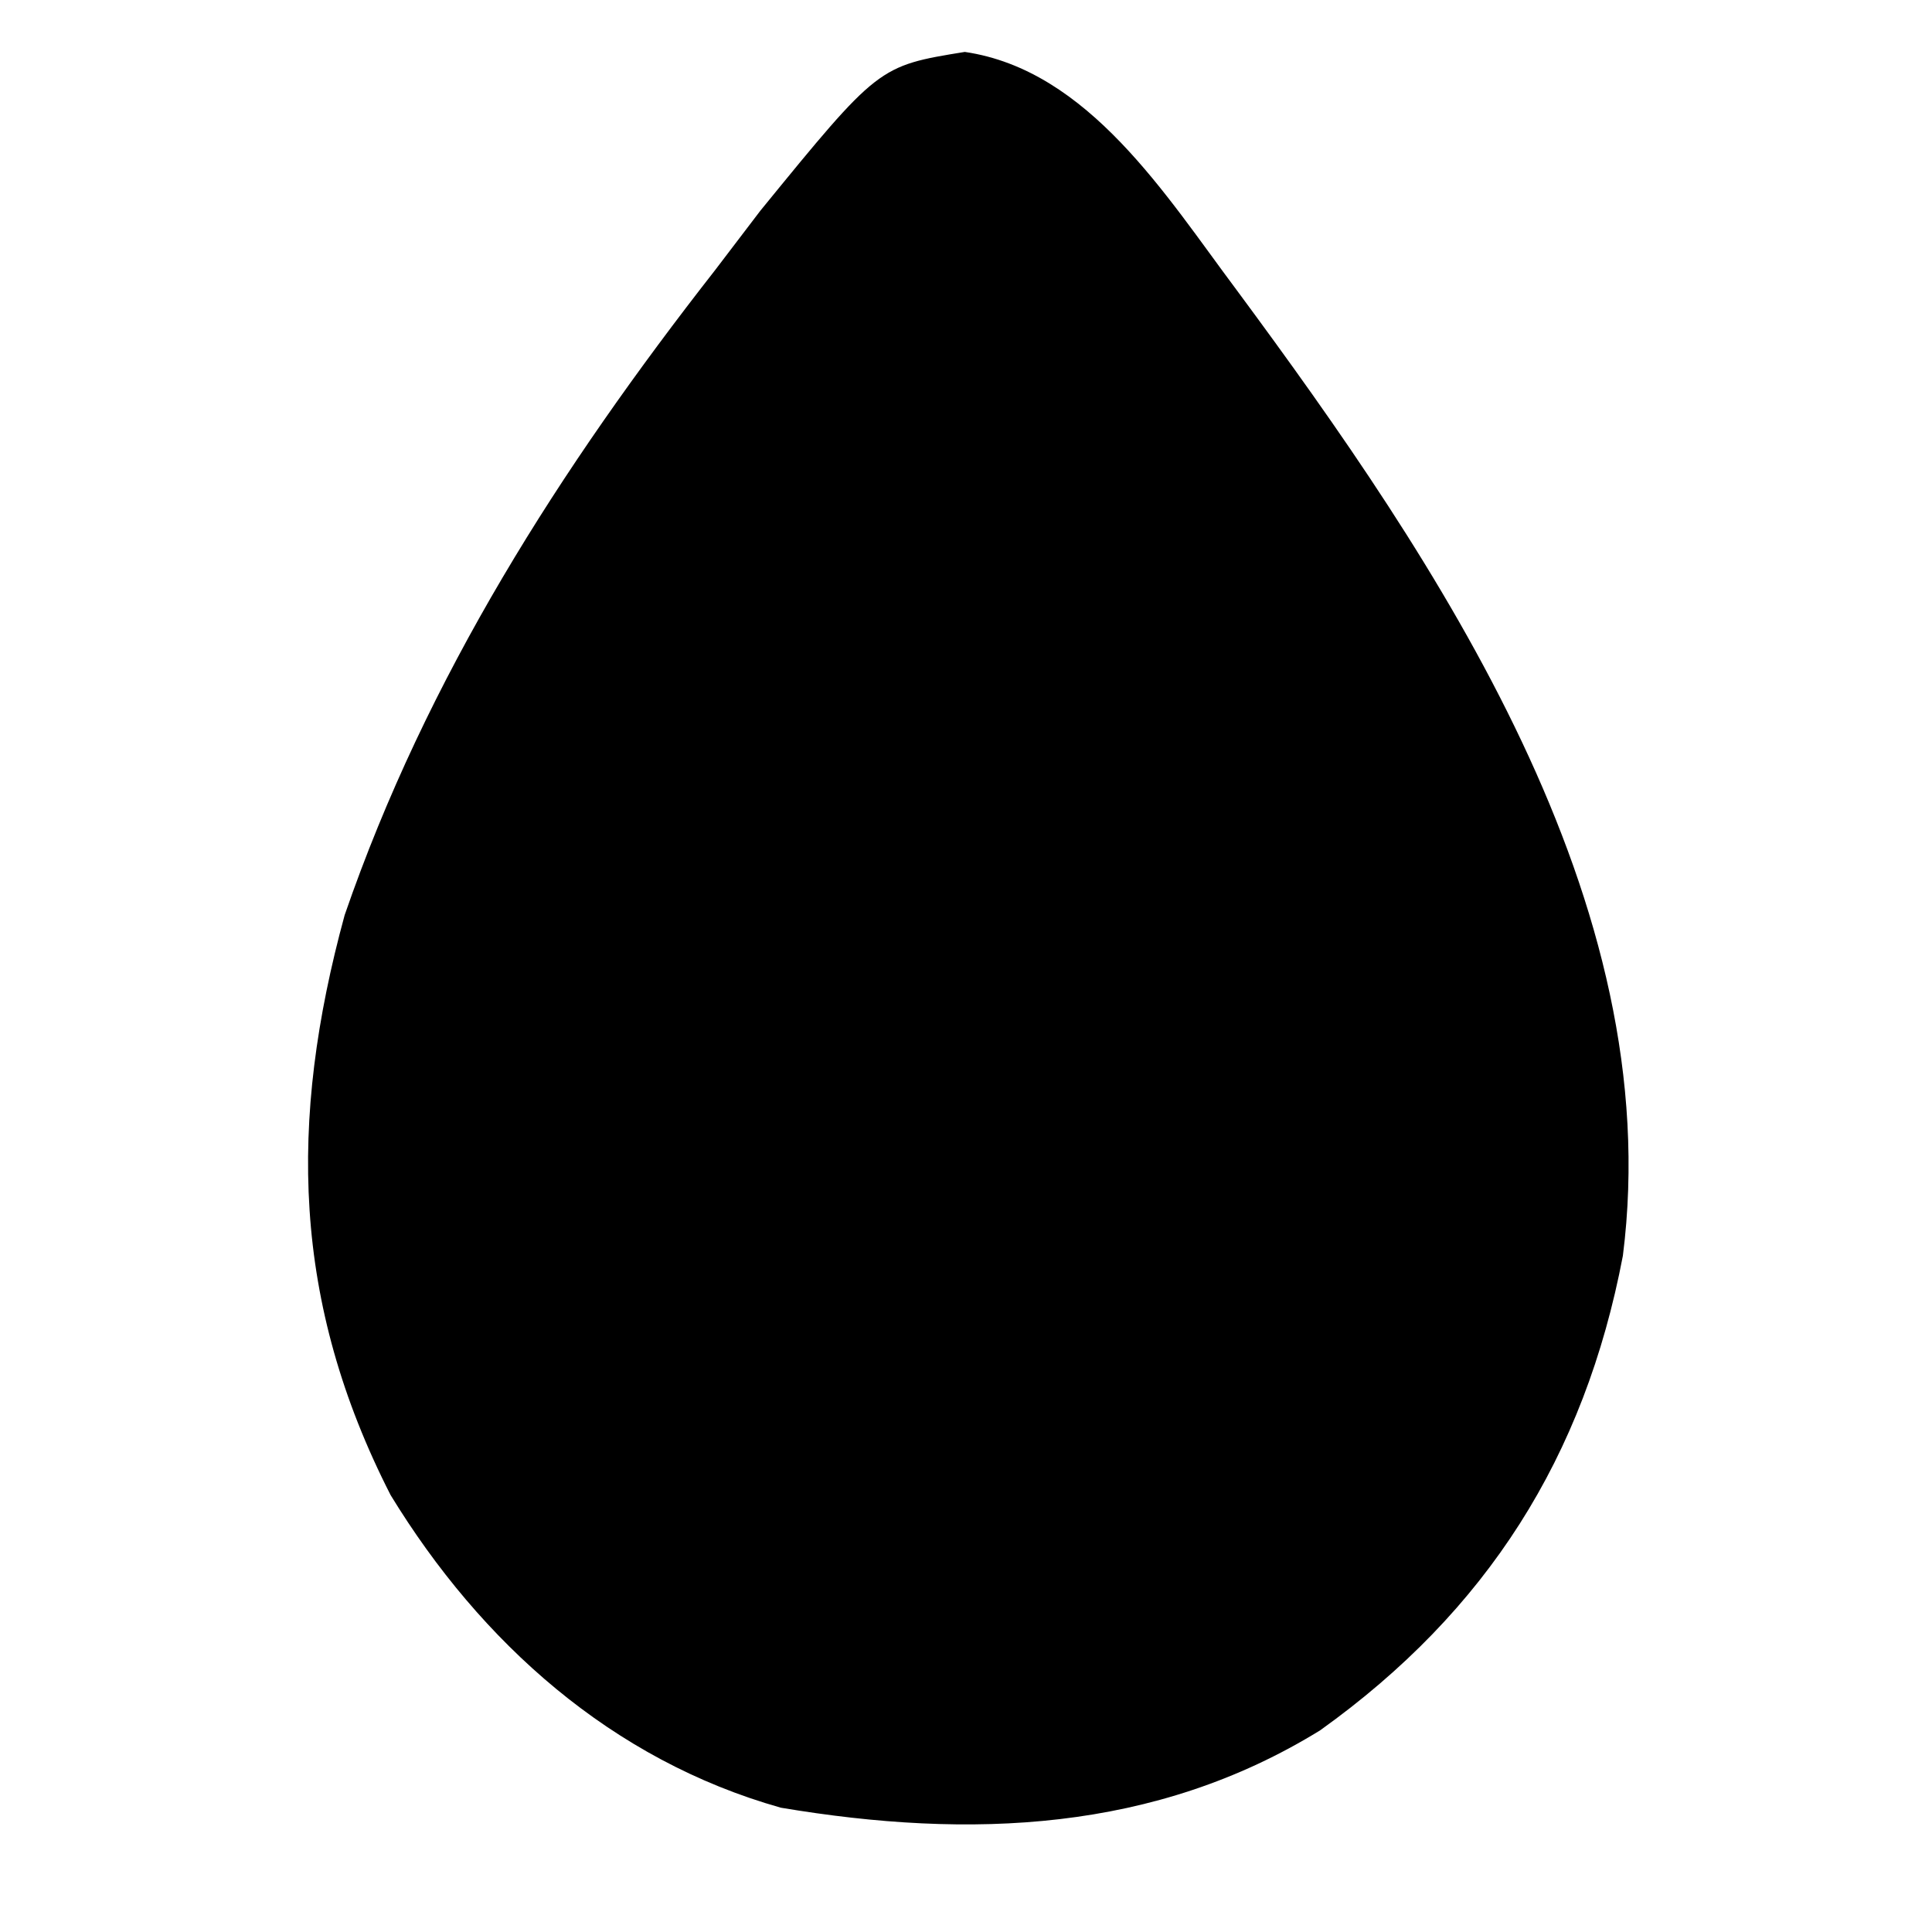
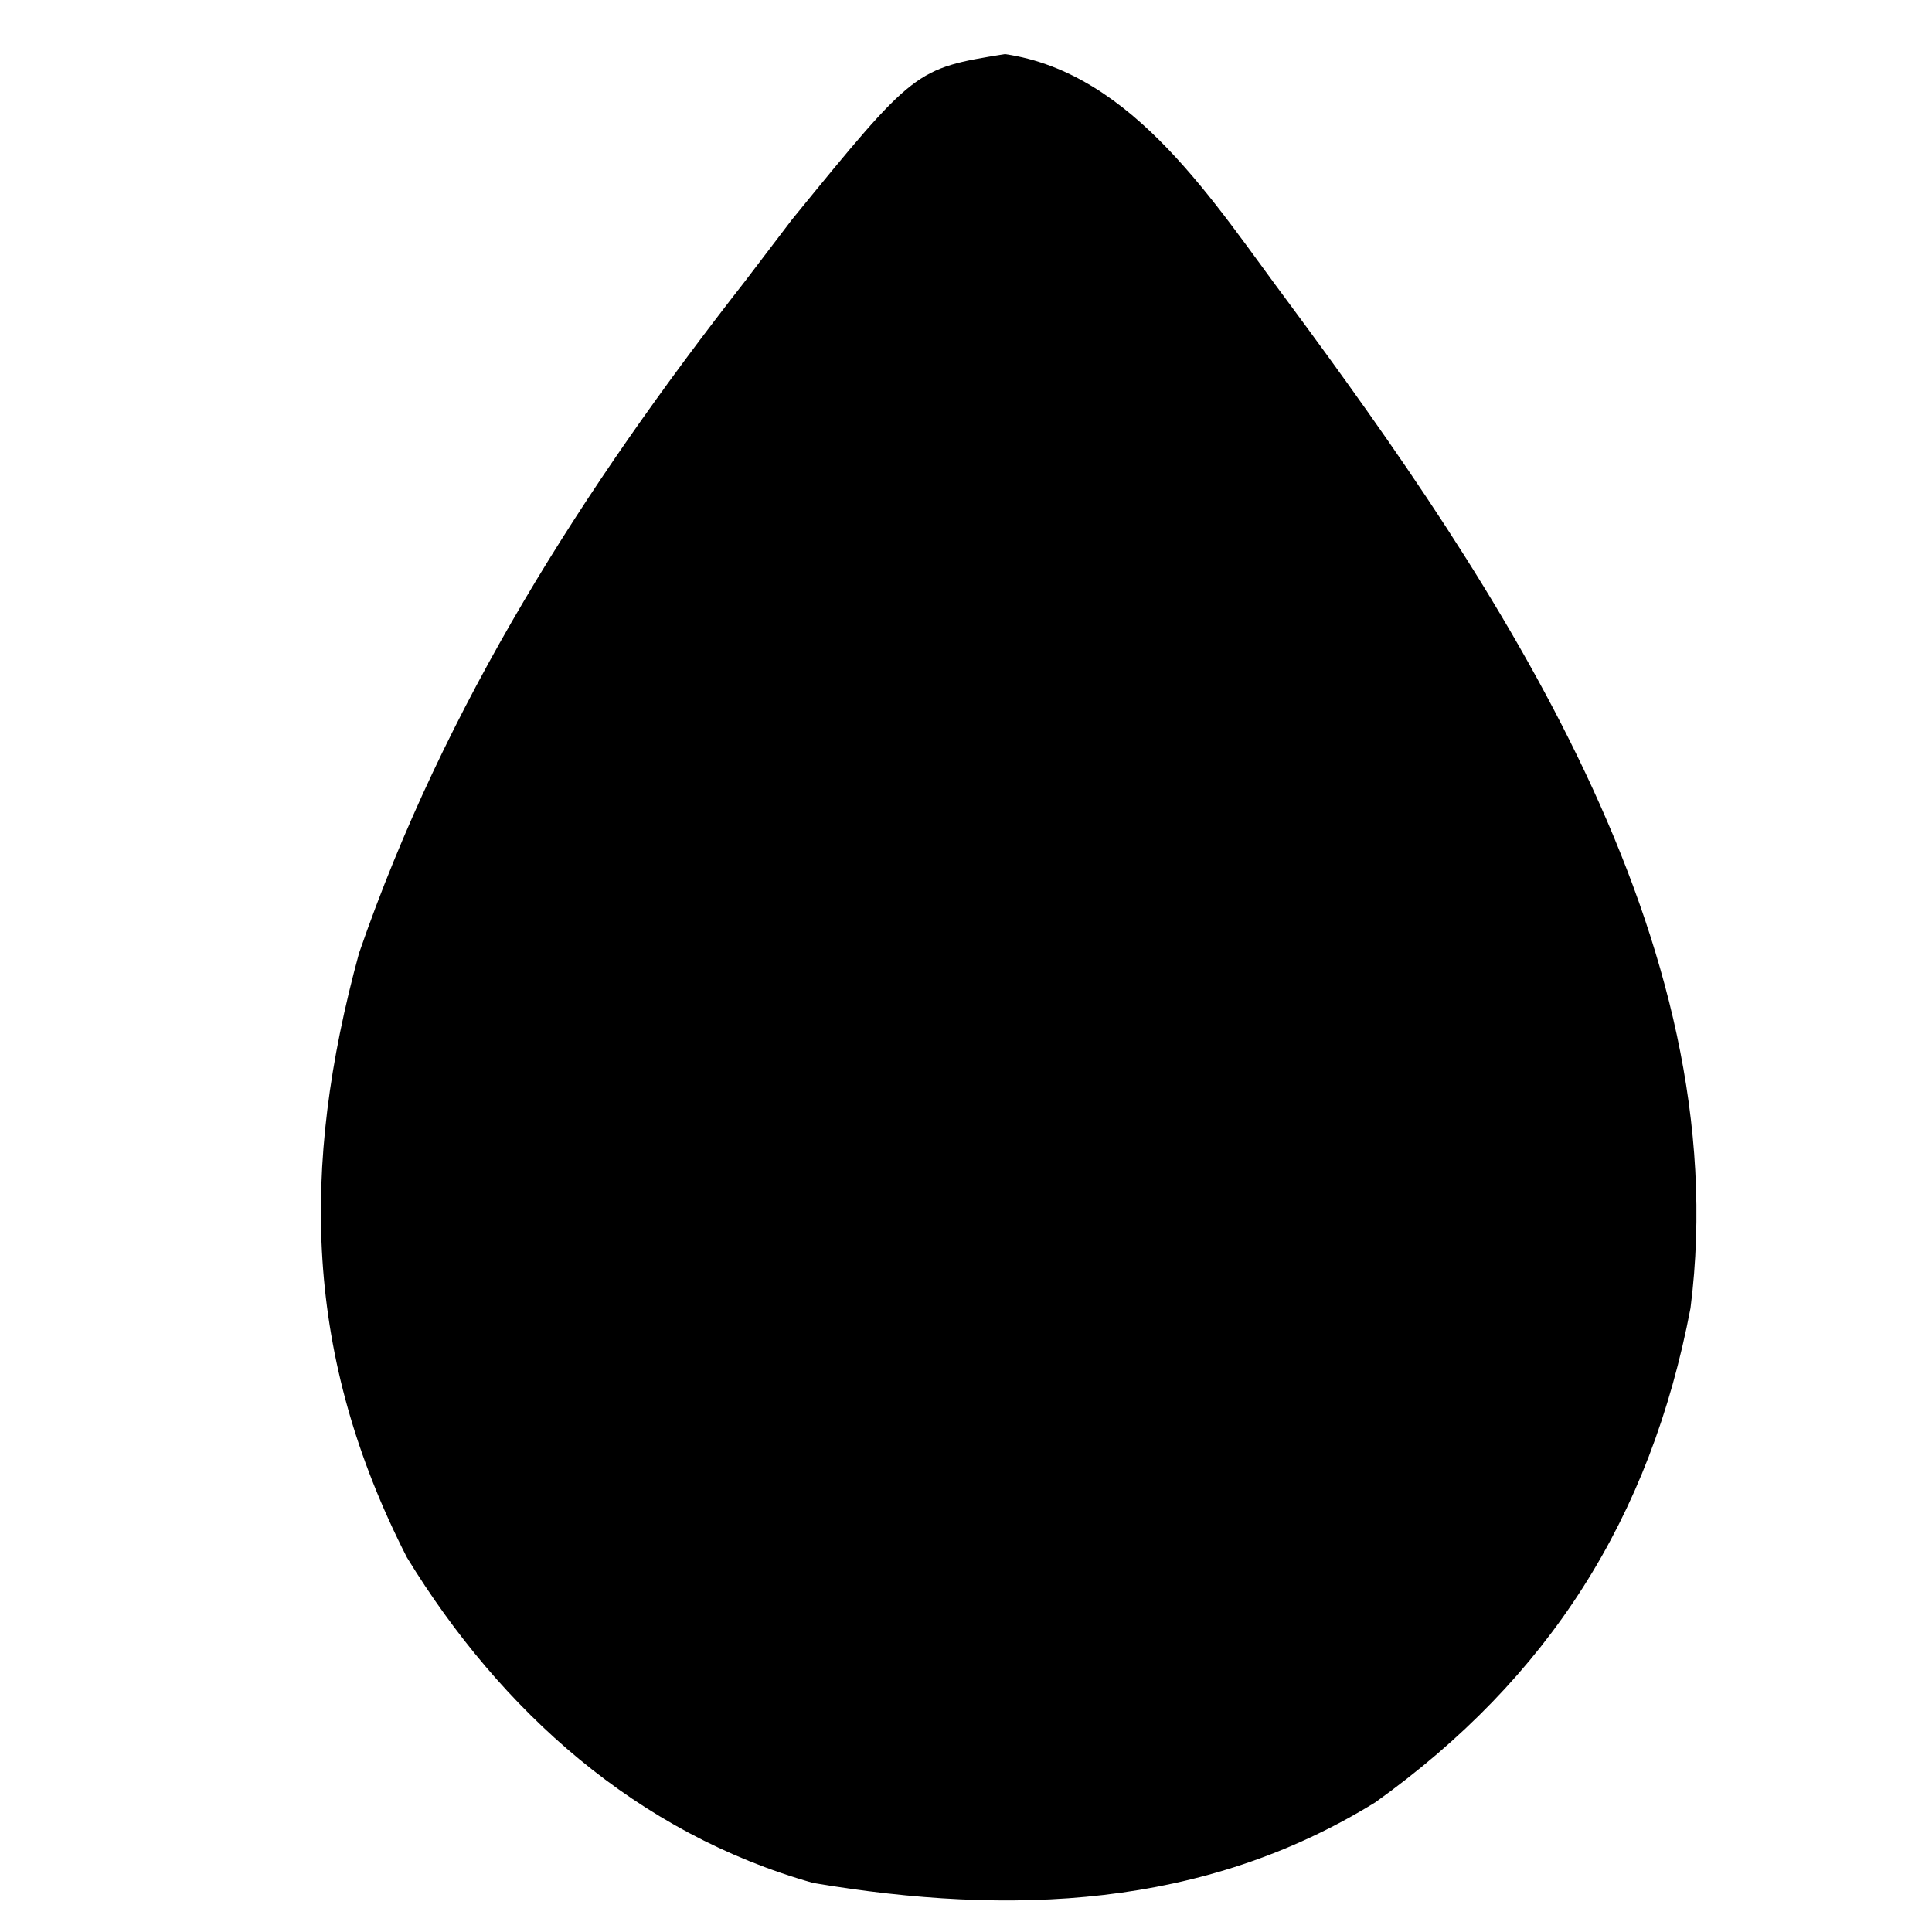
- <svg xmlns="http://www.w3.org/2000/svg" version="1.1" width="100" height="100">
-   <path d="M0 0 C6.412 0.94 10.432 7.469 14.062 12.312 C24.473 26.39 36.393 43.989 34.062 62.312 C32.077 72.736 27.03 80.691 18.398 86.871 C9.846 92.148 0.284 92.525 -9.52 90.879 C-18.266 88.413 -25.043 82.349 -29.719 74.699 C-34.818 64.713 -35.014 55.352 -32.098 44.676 C-27.84 32.332 -20.938 21.54 -12.938 11.312 C-12.16 10.292 -11.383 9.271 -10.582 8.219 C-4.467 0.725 -4.467 0.725 0 0 Z " fill="#000000" transform="translate(49.9375,2.6875)" />
+ <svg xmlns="http://www.w3.org/2000/svg" viewBox="0 0 96 96">
+   <path d="M49.938 2.688C56.35 3.627 60.37 10.156 64 15c10.41 14.077 22.331 31.676 20 50-1.985 10.424-7.032 18.379-15.664 24.559-8.552 5.277-18.115 5.654-27.918 4.008-8.747-2.466-15.523-8.53-20.199-16.18-5.099-9.986-5.295-19.347-2.379-30.023C22.098 35.02 29 24.227 37 14l2.355-3.094c6.115-7.494 6.115-7.494 10.582-8.219Z" />
</svg>
